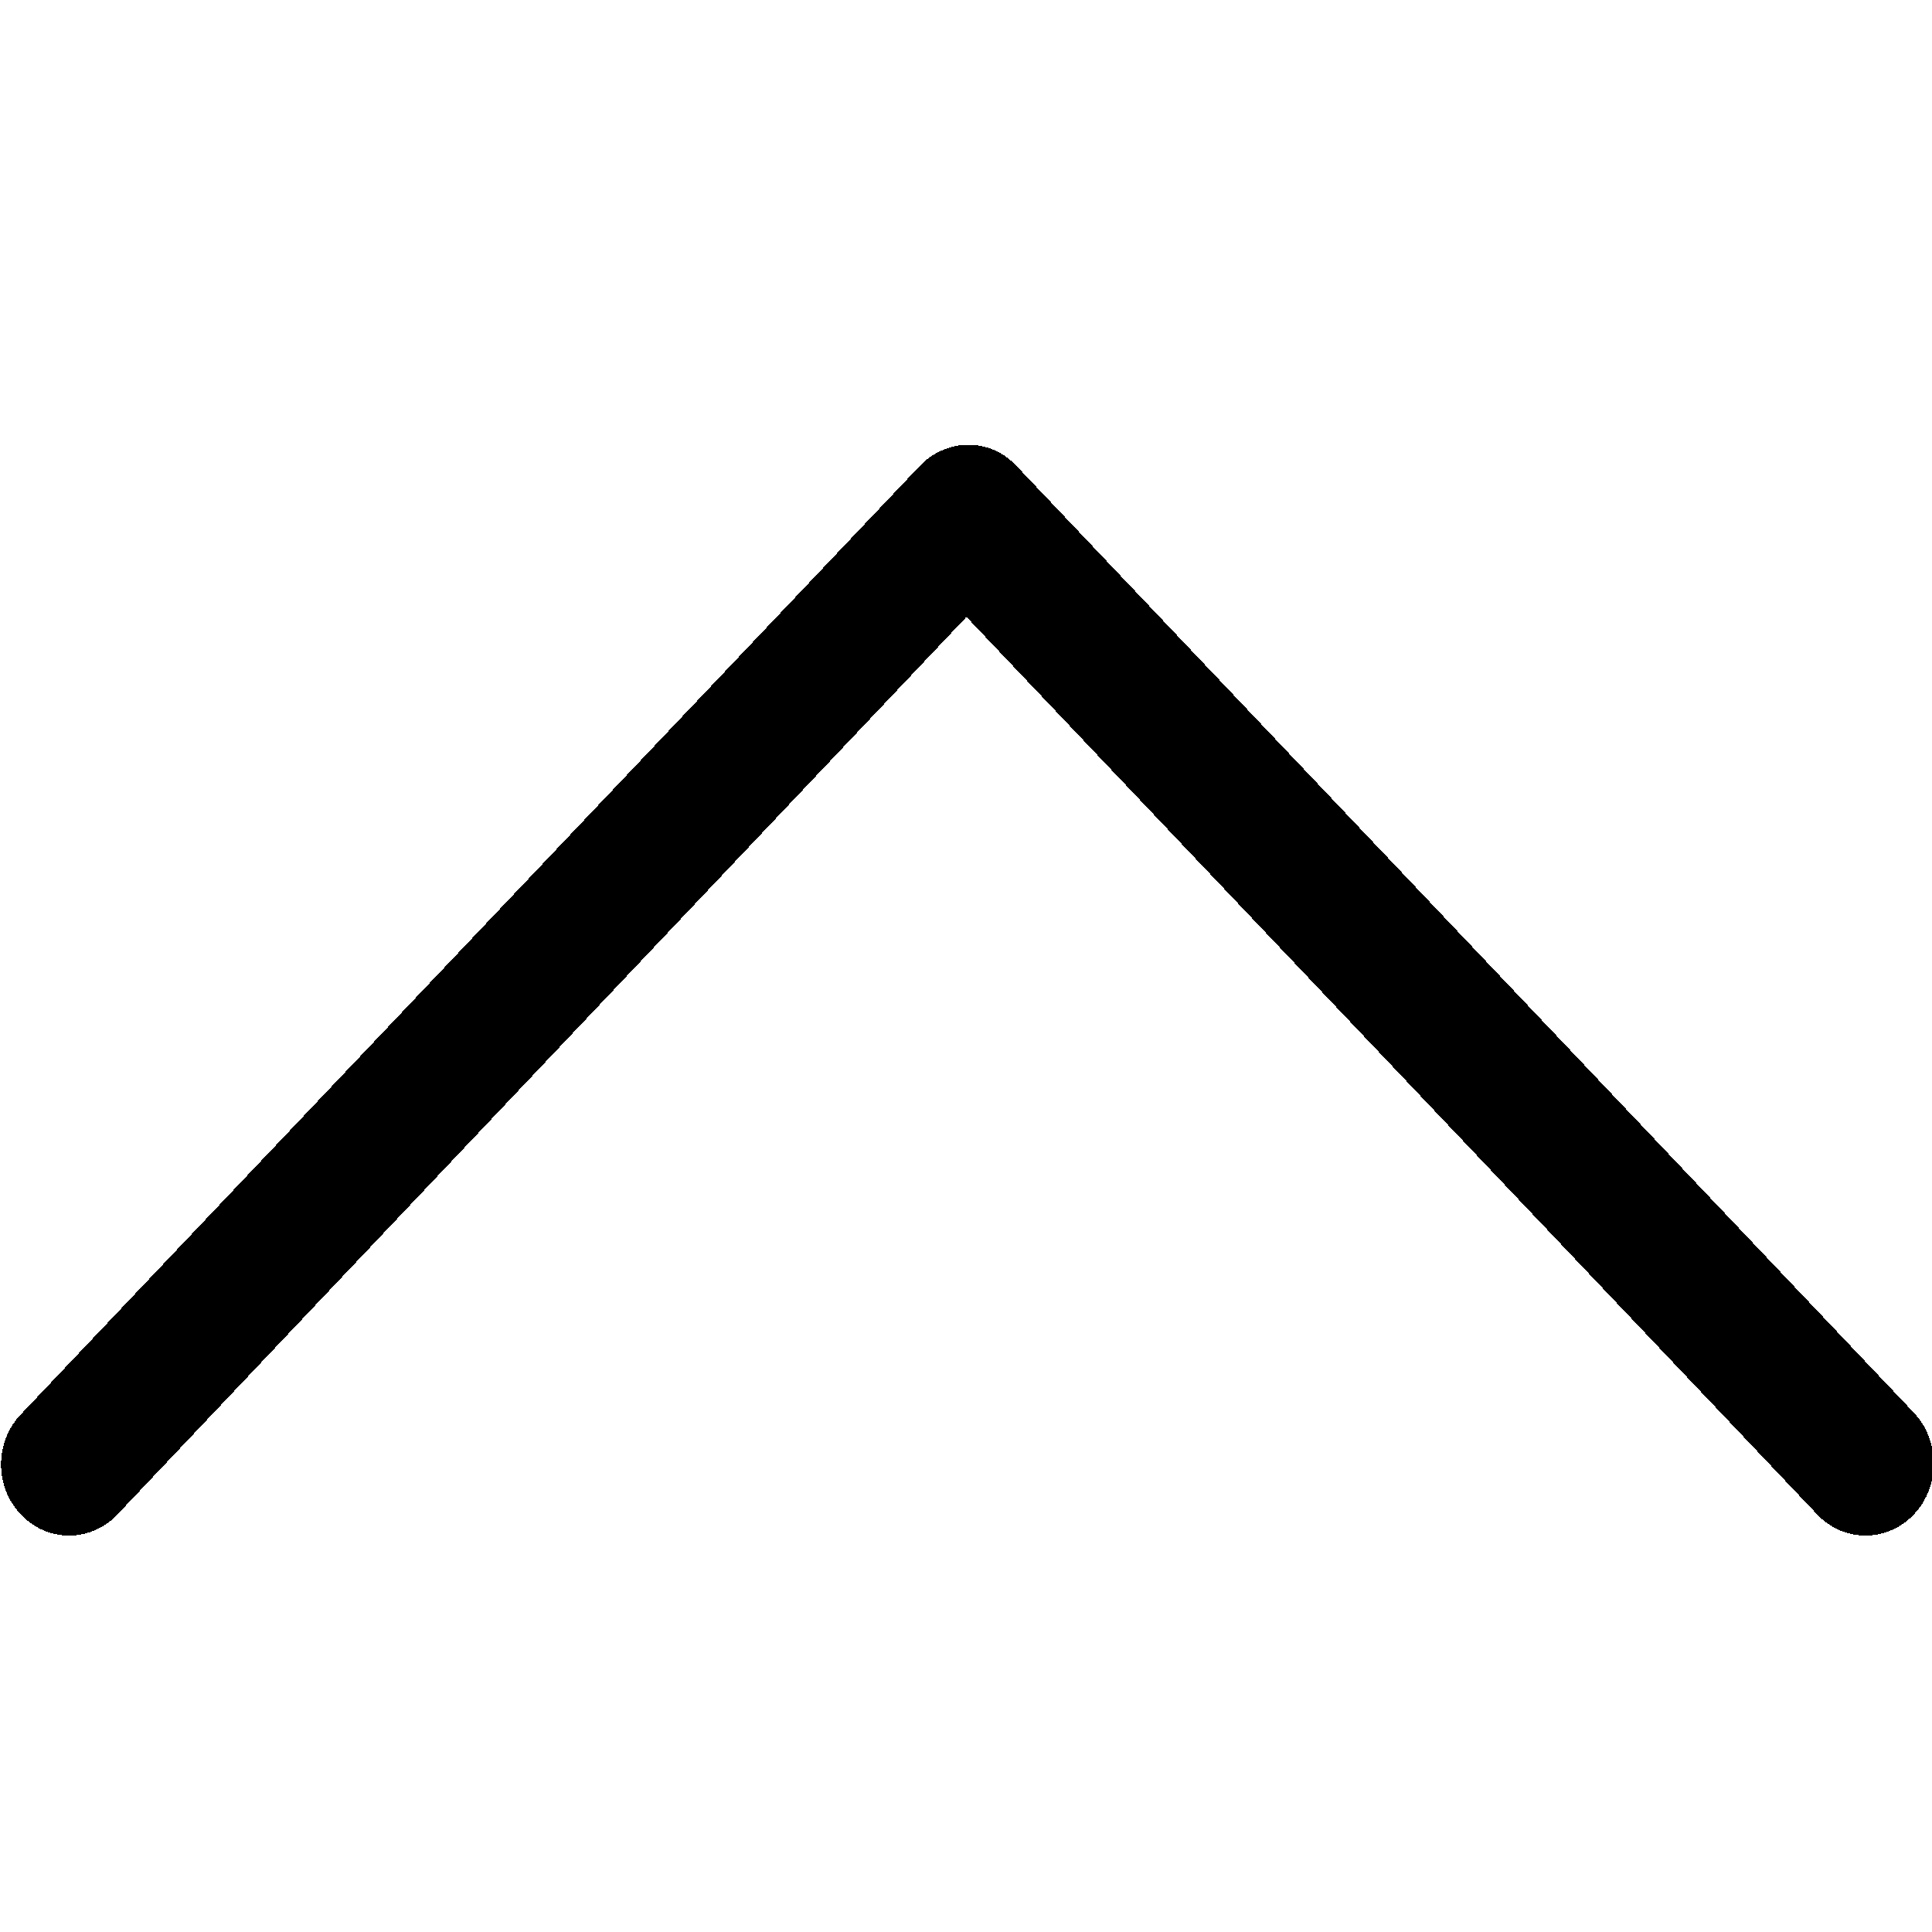
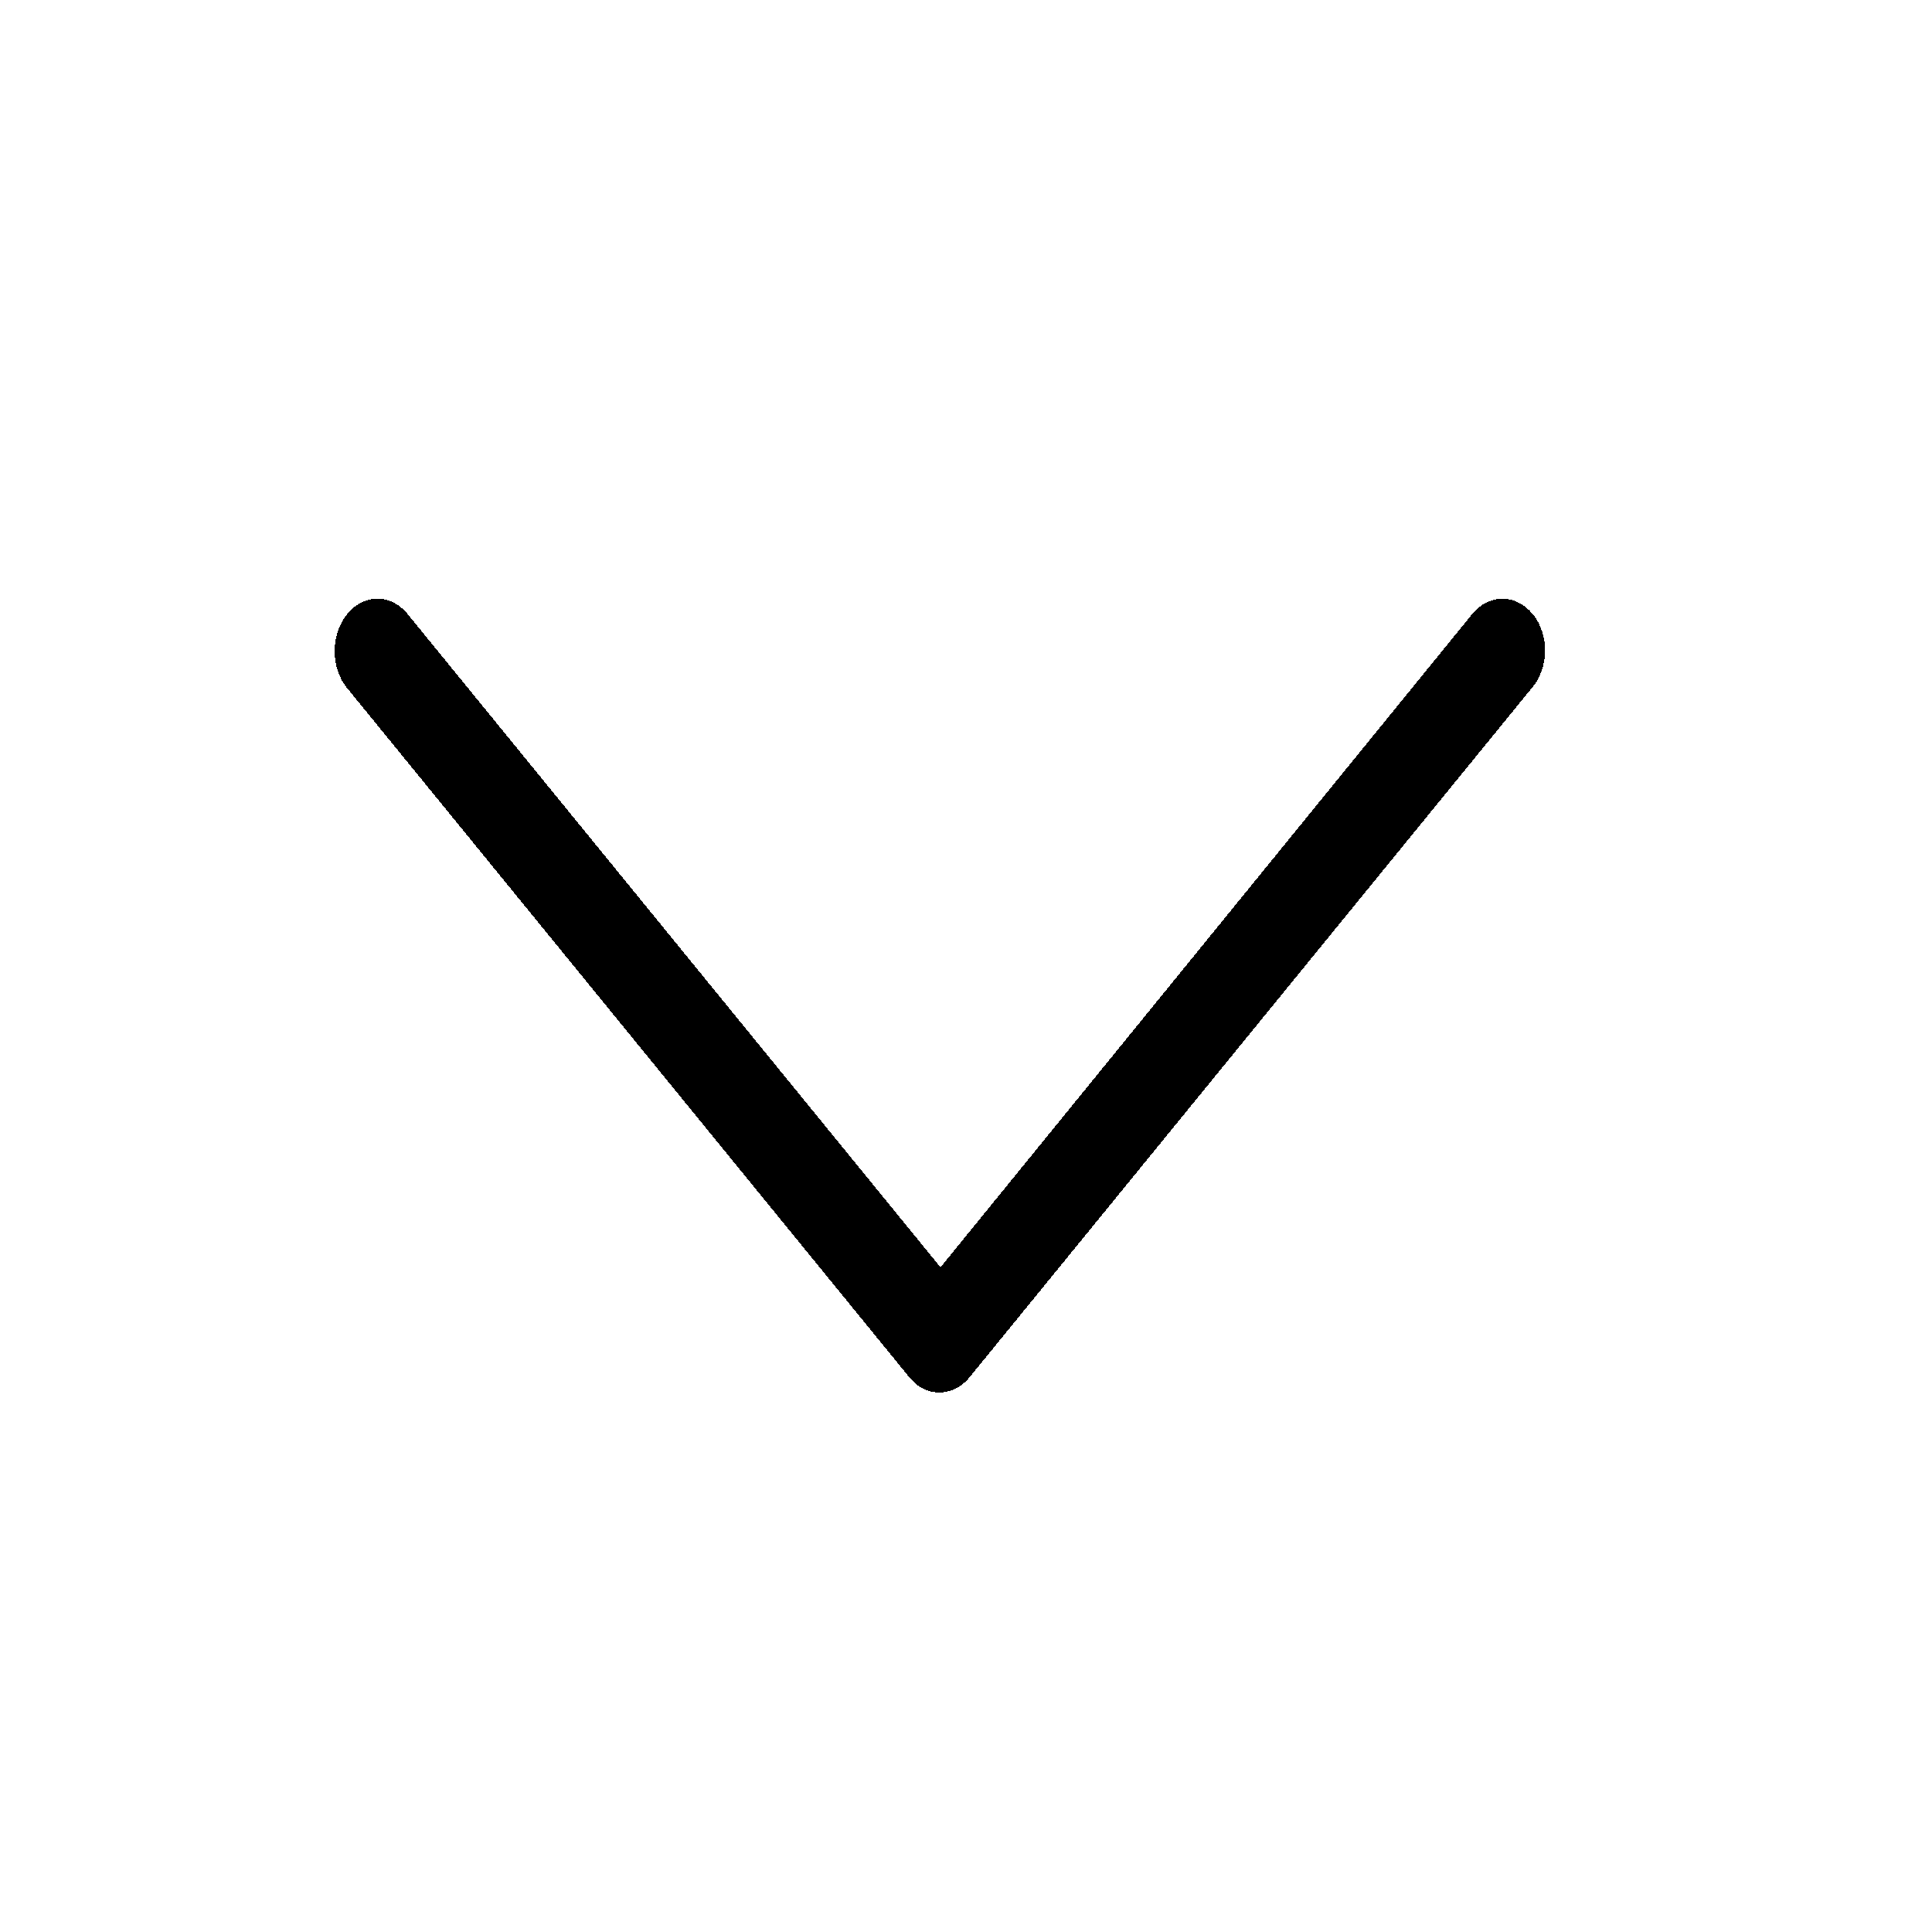
<svg xmlns="http://www.w3.org/2000/svg" version="1.1" viewBox="0 0 20 20" enable-background="new 0 0 129 129" id="svg6" width="20" height="20" shape-rendering="crispEdges">
  <defs id="defs10" />
-   <g id="g4" transform="matrix(-0.1723476,0,0,-0.1818358,21.12139,21.96952)">
-     <path d="m 121.3,34.6 c -1.6,-1.6 -4.2,-1.6 -5.8,0 L 64.5,85.7 13.4,34.6 C 11.8,33 9.2,33 7.6,34.6 6,36.2 6,38.8 7.6,40.4 l 53.9,53.9 c 0.8,0.8 1.8,1.2 2.9,1.2 1,0 2.1,-0.4 2.9,-1.2 l 53.9,-53.9 c 1.7,-1.6 1.7,-4.2 0.1,-5.8 z" id="path2" />
-   </g>
+   <path id="path2" d="m 15.866,6.357 c -0.173,-0.212 -0.453,-0.212 -0.626,0 L 9.736,13.119 4.22,6.357 c -0.173,-0.212 -0.453,-0.212 -0.626,0 -0.173,0.212 -0.173,0.556 0,0.767 l 5.818,7.132 c 0.086,0.106 0.194,0.159 0.313,0.159 0.108,0 0.227,-0.053 0.313,-0.159 l 5.818,-7.132 c 0.183,-0.212 0.183,-0.556 0.011,-0.767 z" style="stroke-width:0.12" />
</svg>
